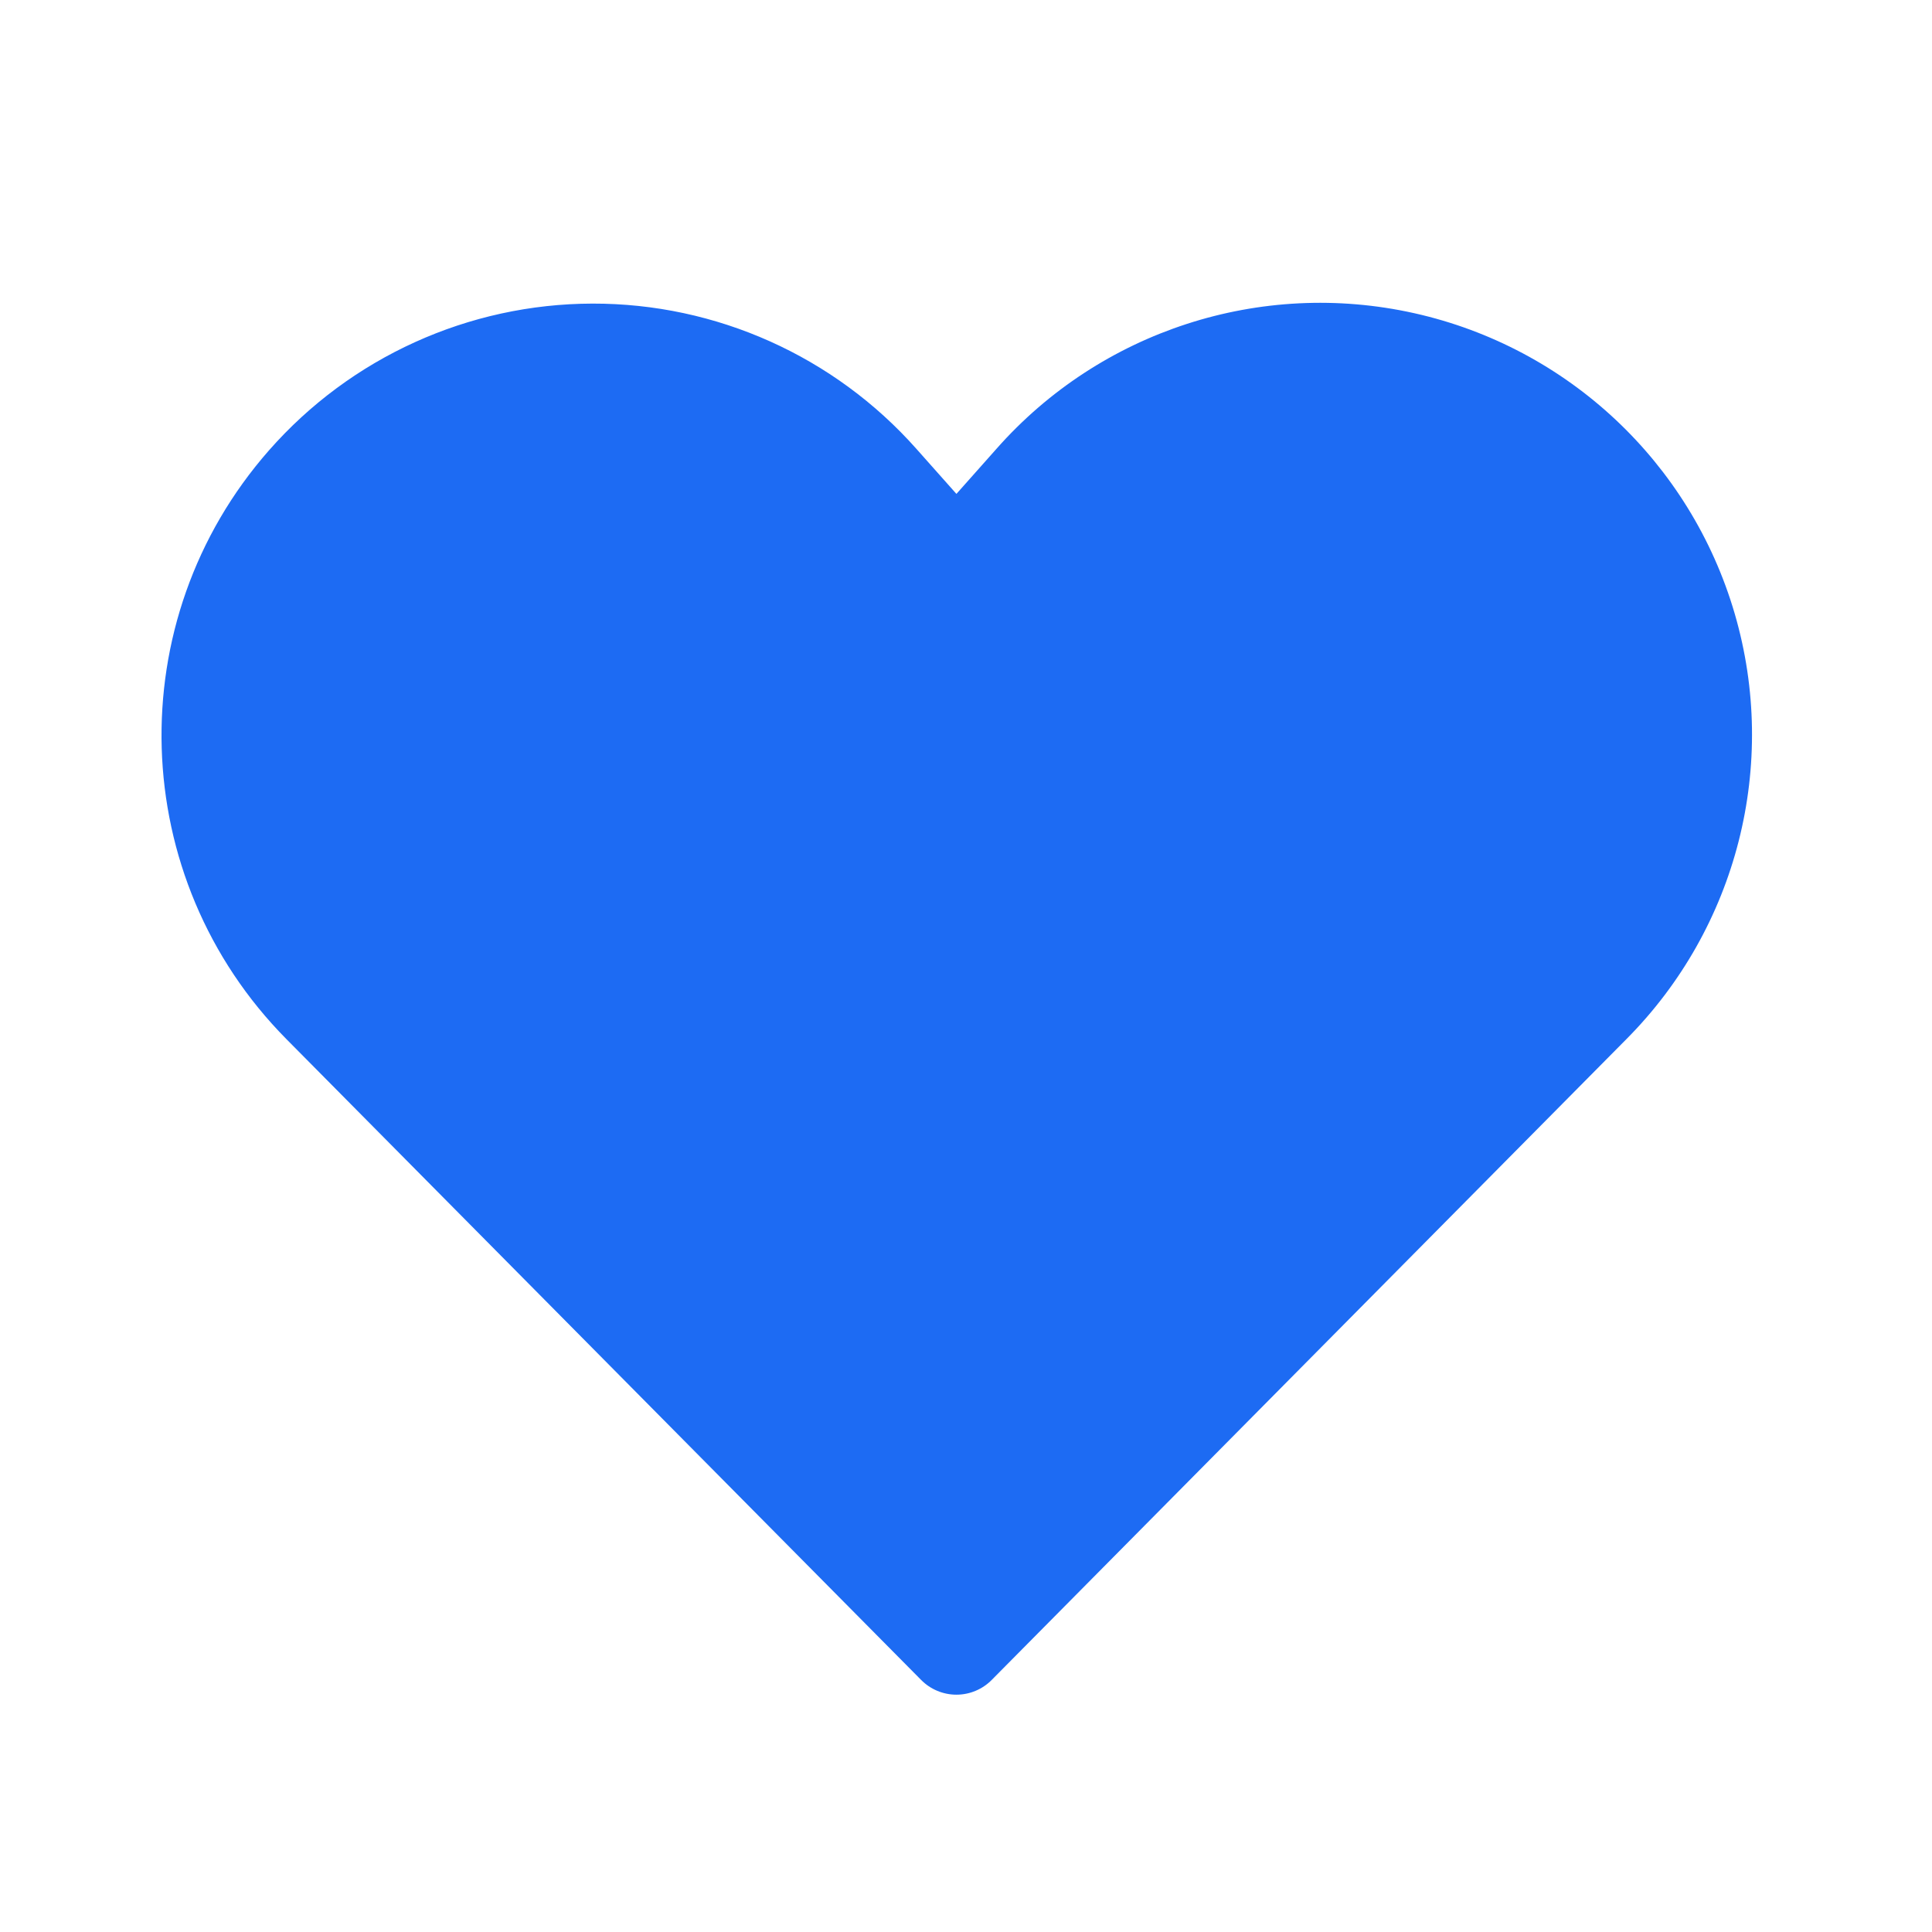
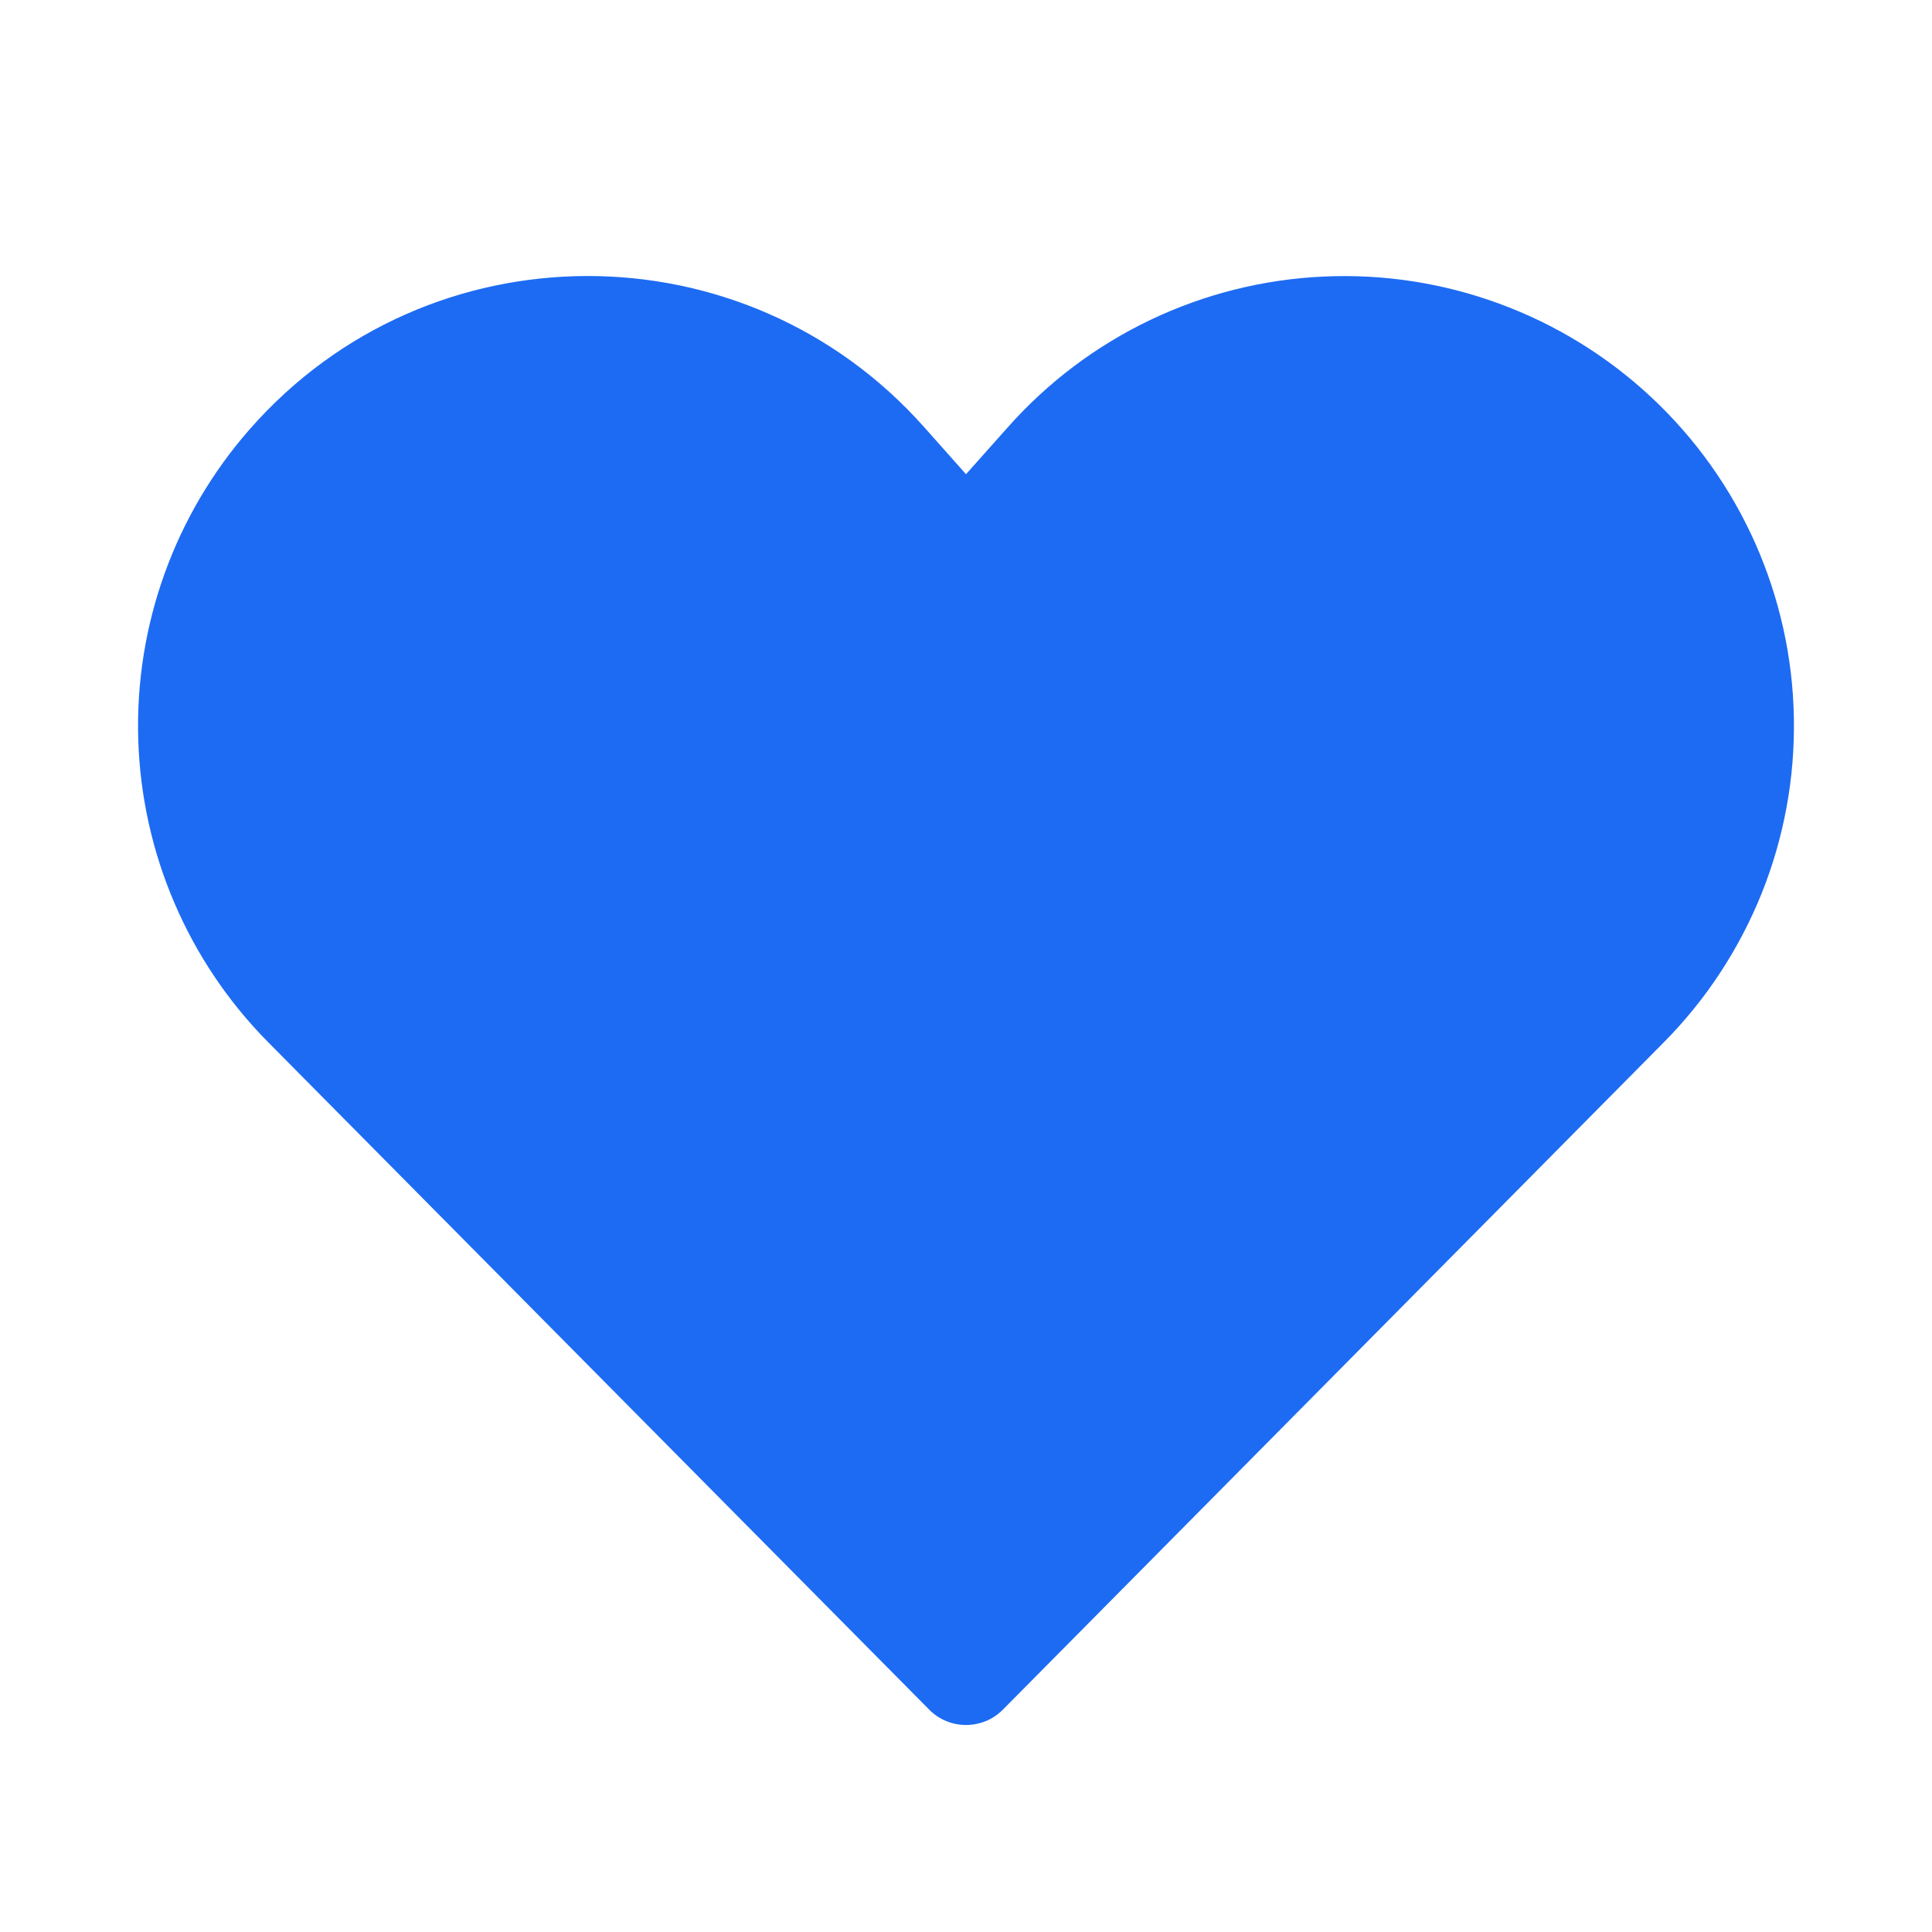
- <svg xmlns="http://www.w3.org/2000/svg" width="25" height="25" fill="none">
-   <path fill="#1D6BF3" d="M12.894 5.808a5.588 5.588 0 1 1 8.15 7.64l-8.211 8.29a.642.642 0 0 1-.914 0l-8.211-8.29a5.587 5.587 0 0 1-.226-7.622 5.588 5.588 0 0 1 8.376-.018l.518.583.518-.583Z" />
+ <svg xmlns="http://www.w3.org/2000/svg" width="20" height="20" viewBox="0 0 20 20" fill="none">
+   <path d="M10.432 4.424C10.845 3.958 11.347 3.58 11.908 3.312C12.47 3.044 13.079 2.891 13.701 2.863C14.322 2.834 14.943 2.93 15.527 3.146C16.11 3.361 16.645 3.691 17.099 4.117C17.553 4.542 17.917 5.054 18.17 5.623C18.422 6.191 18.559 6.805 18.57 7.427C18.582 8.049 18.469 8.667 18.238 9.245C18.006 9.822 17.662 10.348 17.224 10.79L10.381 17.699C10.331 17.749 10.272 17.789 10.207 17.816C10.141 17.843 10.071 17.857 10 17.857C9.929 17.857 9.859 17.843 9.794 17.816C9.729 17.789 9.669 17.749 9.62 17.699L2.777 10.79C1.947 9.952 1.466 8.83 1.431 7.651C1.396 6.472 1.81 5.324 2.589 4.439C4.437 2.336 7.71 2.329 9.569 4.424L10 4.909L10.432 4.424Z" fill="#1D6BF3" />
</svg>
